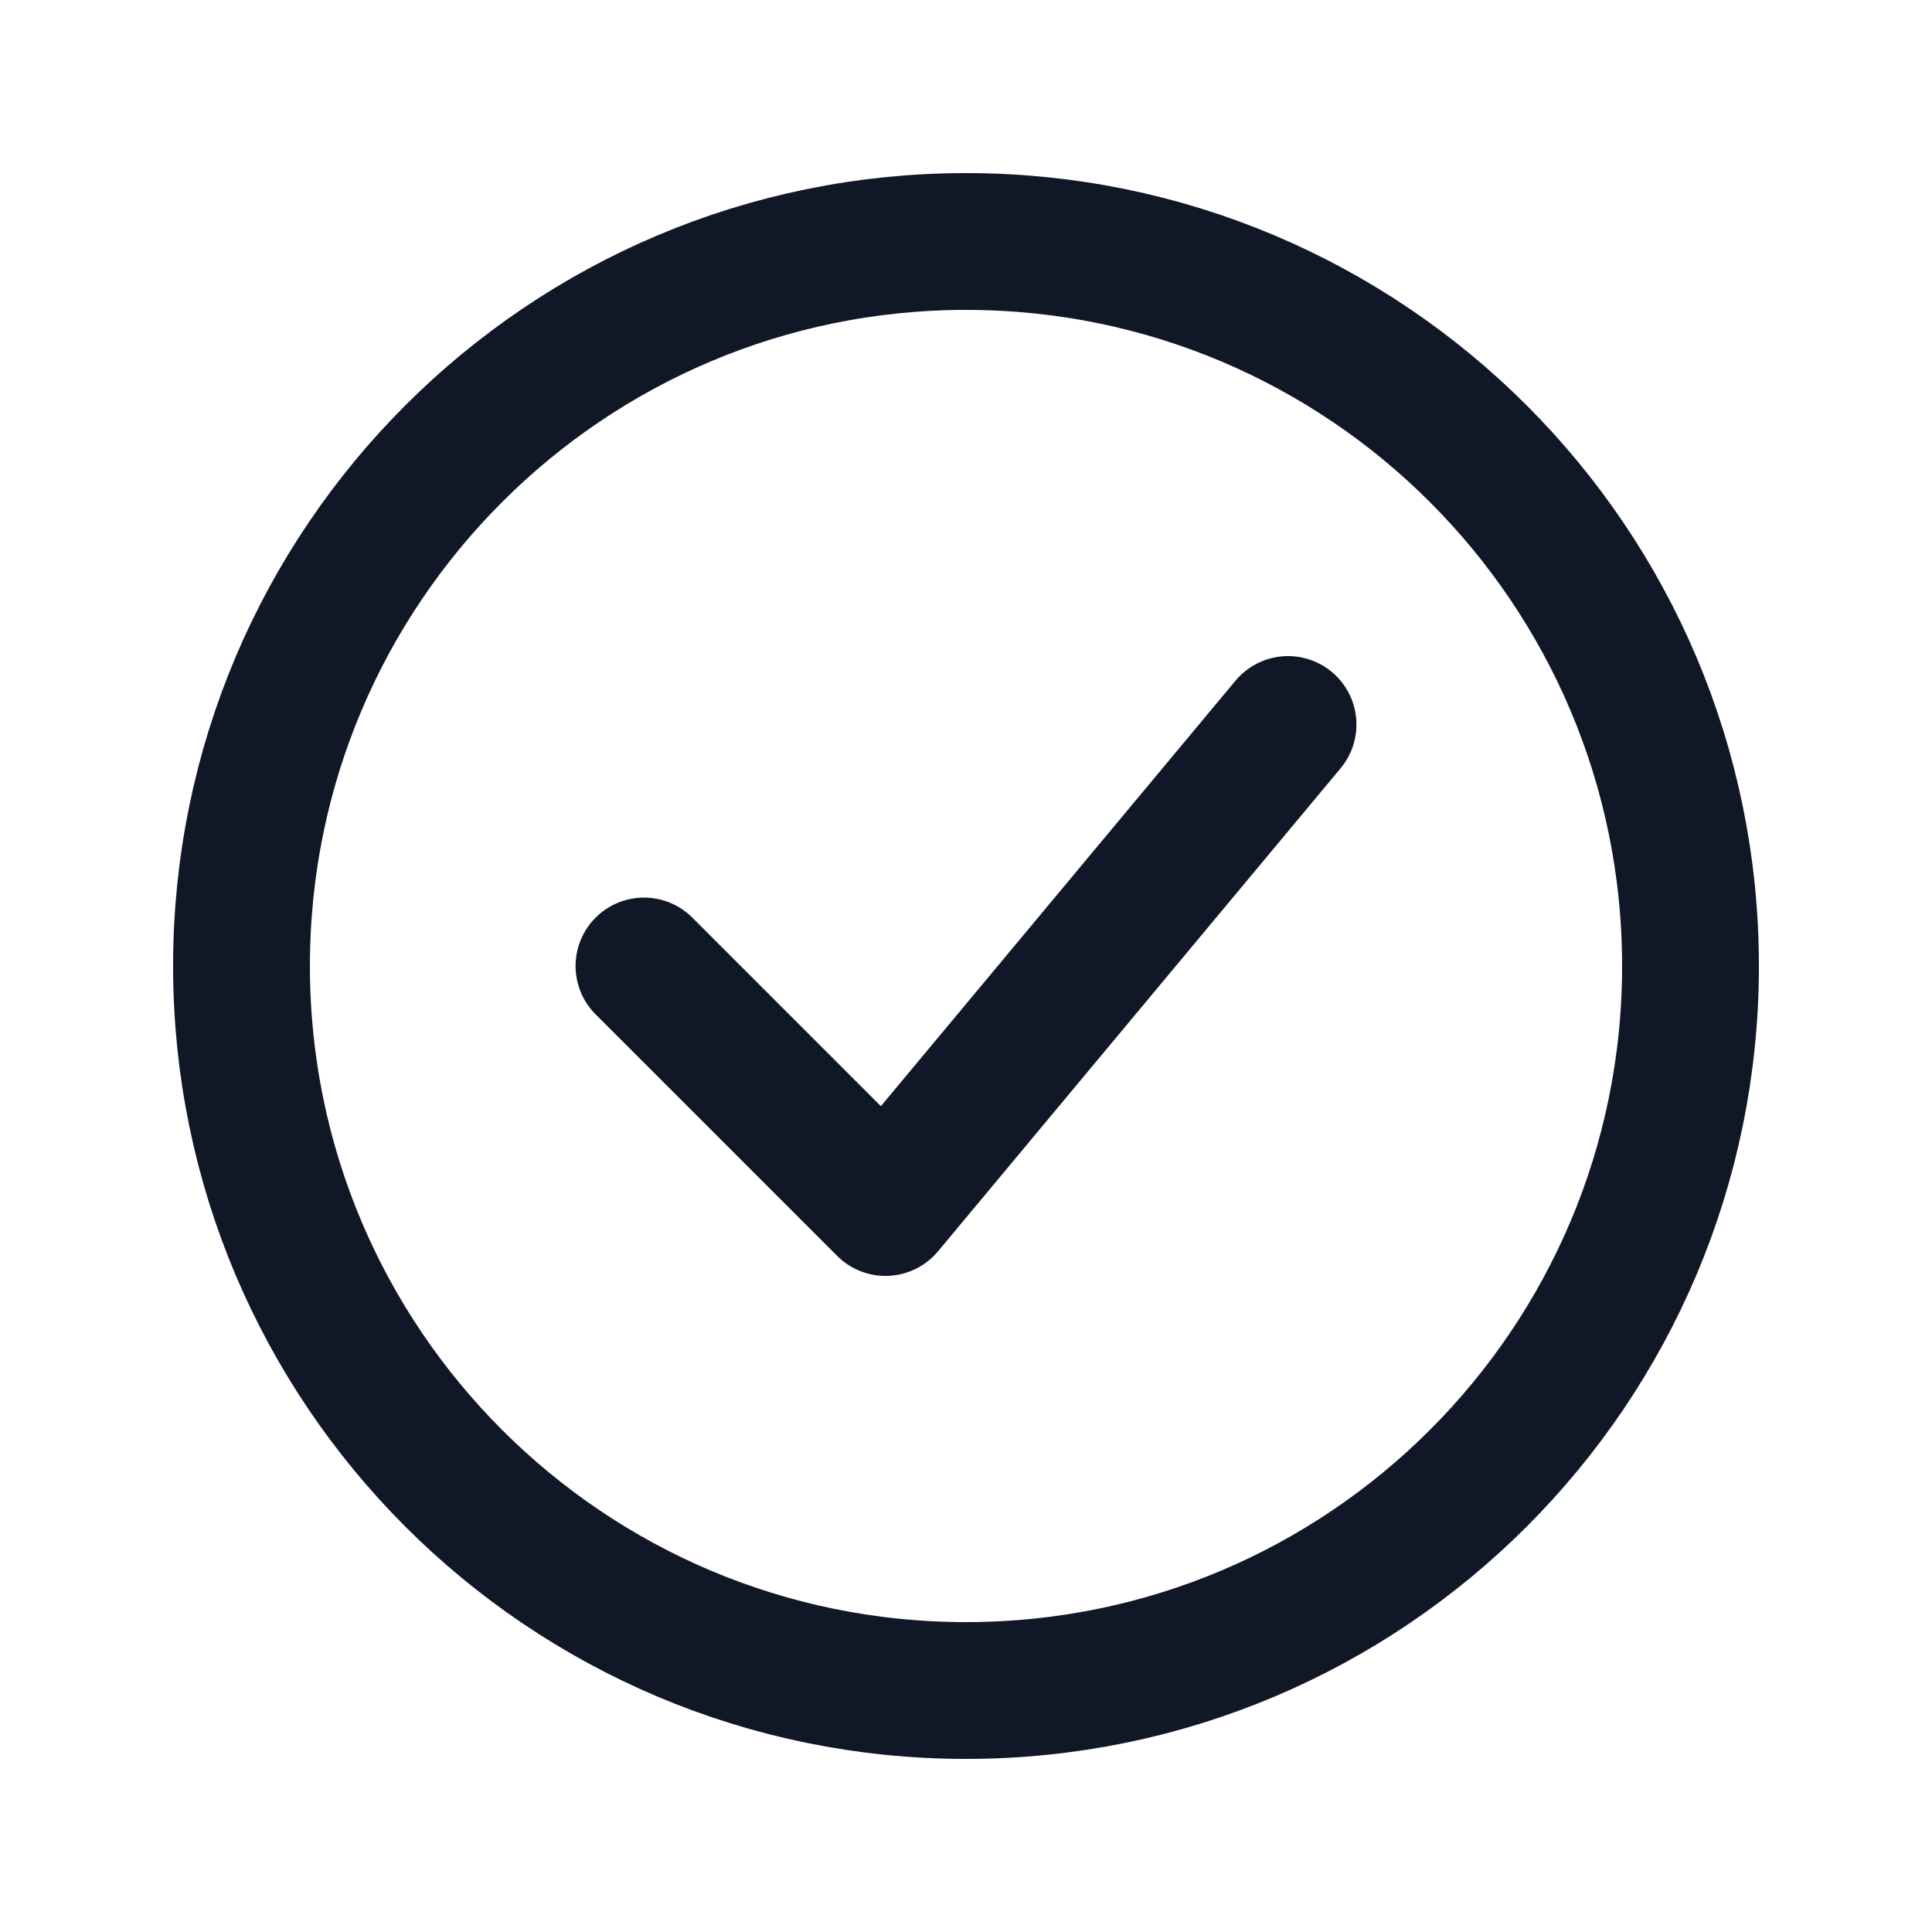
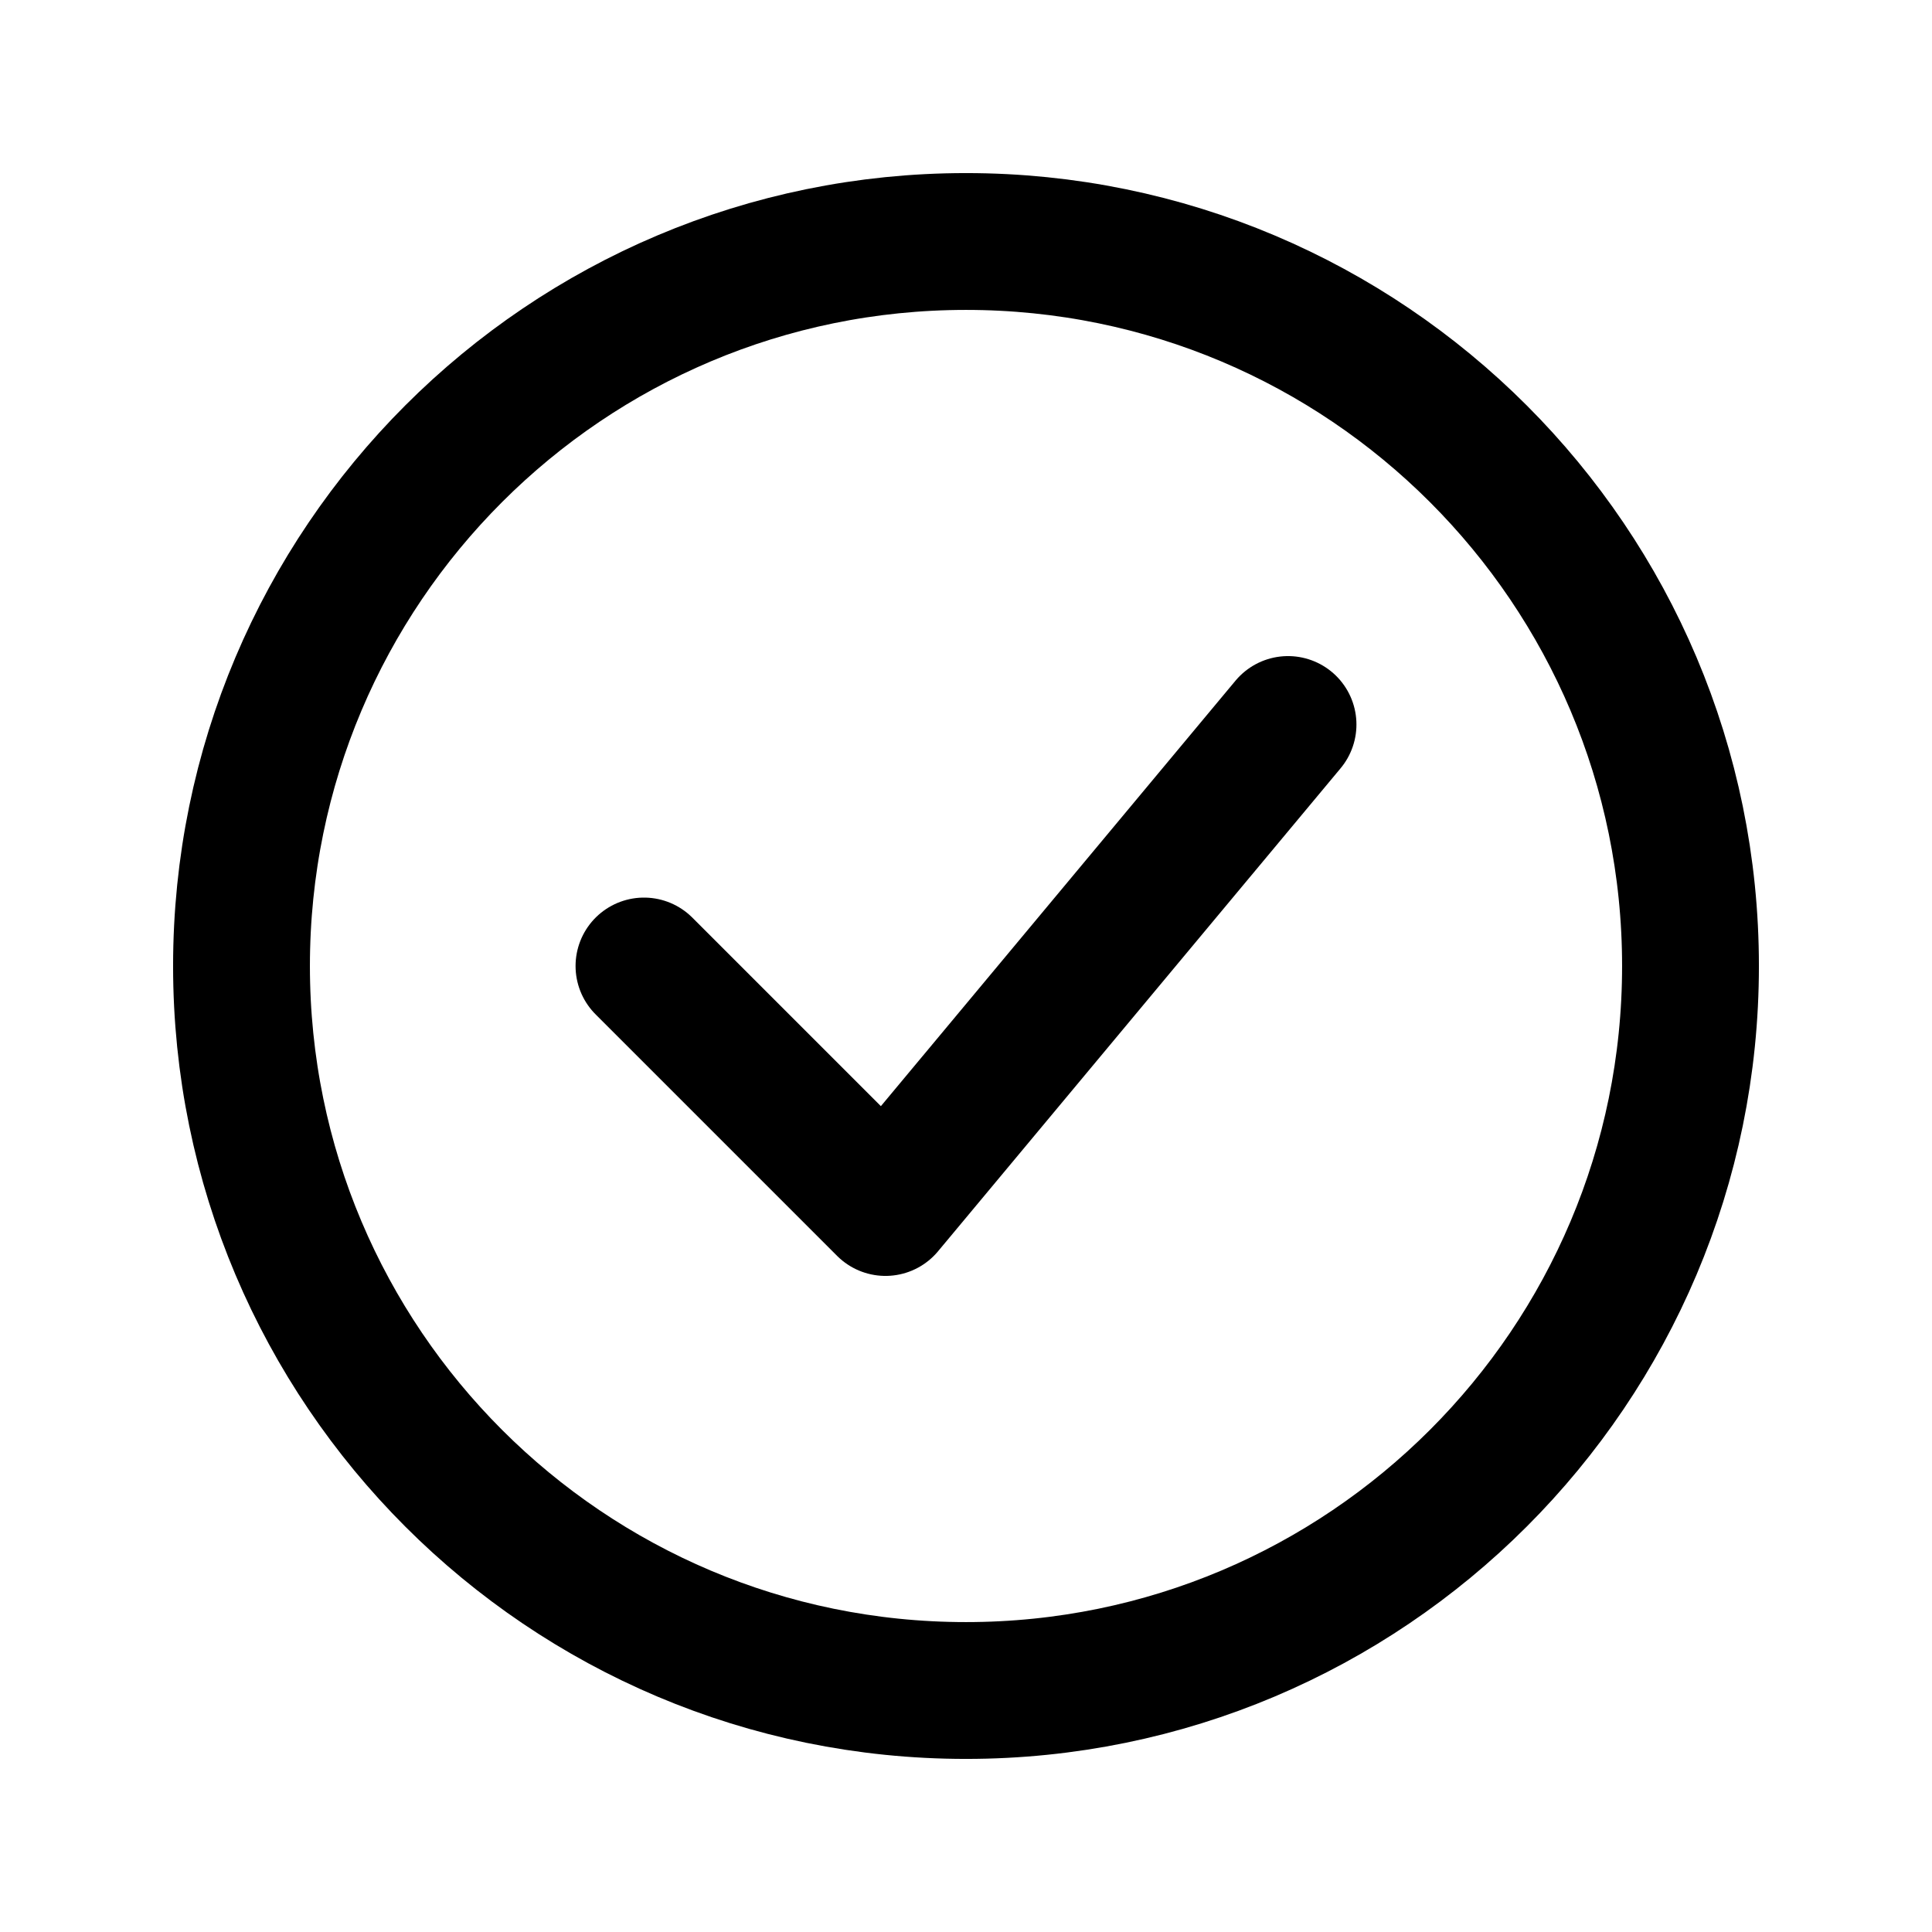
<svg xmlns="http://www.w3.org/2000/svg" width="22" height="22" viewBox="0 0 22 22" fill="none">
-   <path d="M11 19.25C15.556 19.25 19.25 15.556 19.25 11C19.25 6.444 15.556 2.75 11 2.75C6.444 2.75 2.75 6.444 2.75 11C2.75 15.556 6.444 19.25 11 19.25Z" stroke="#101828" stroke-width="1.558" stroke-linecap="round" stroke-linejoin="round" />
-   <path d="M7.333 11L10.083 13.75L14.667 8.25" stroke="#101828" stroke-width="1.558" stroke-linecap="round" stroke-linejoin="round" />
+   <path d="M11 19.25C15.556 19.25 19.25 15.556 19.25 11C19.25 6.444 15.556 2.75 11 2.75C6.444 2.75 2.75 6.444 2.75 11C2.75 15.556 6.444 19.25 11 19.25Z" stroke="currentColor" stroke-width="1.558" stroke-linecap="round" stroke-linejoin="round" />
+   <path d="M7.333 11L10.083 13.75L14.667 8.25" stroke="currentColor" stroke-width="1.558" stroke-linecap="round" stroke-linejoin="round" />
</svg>
